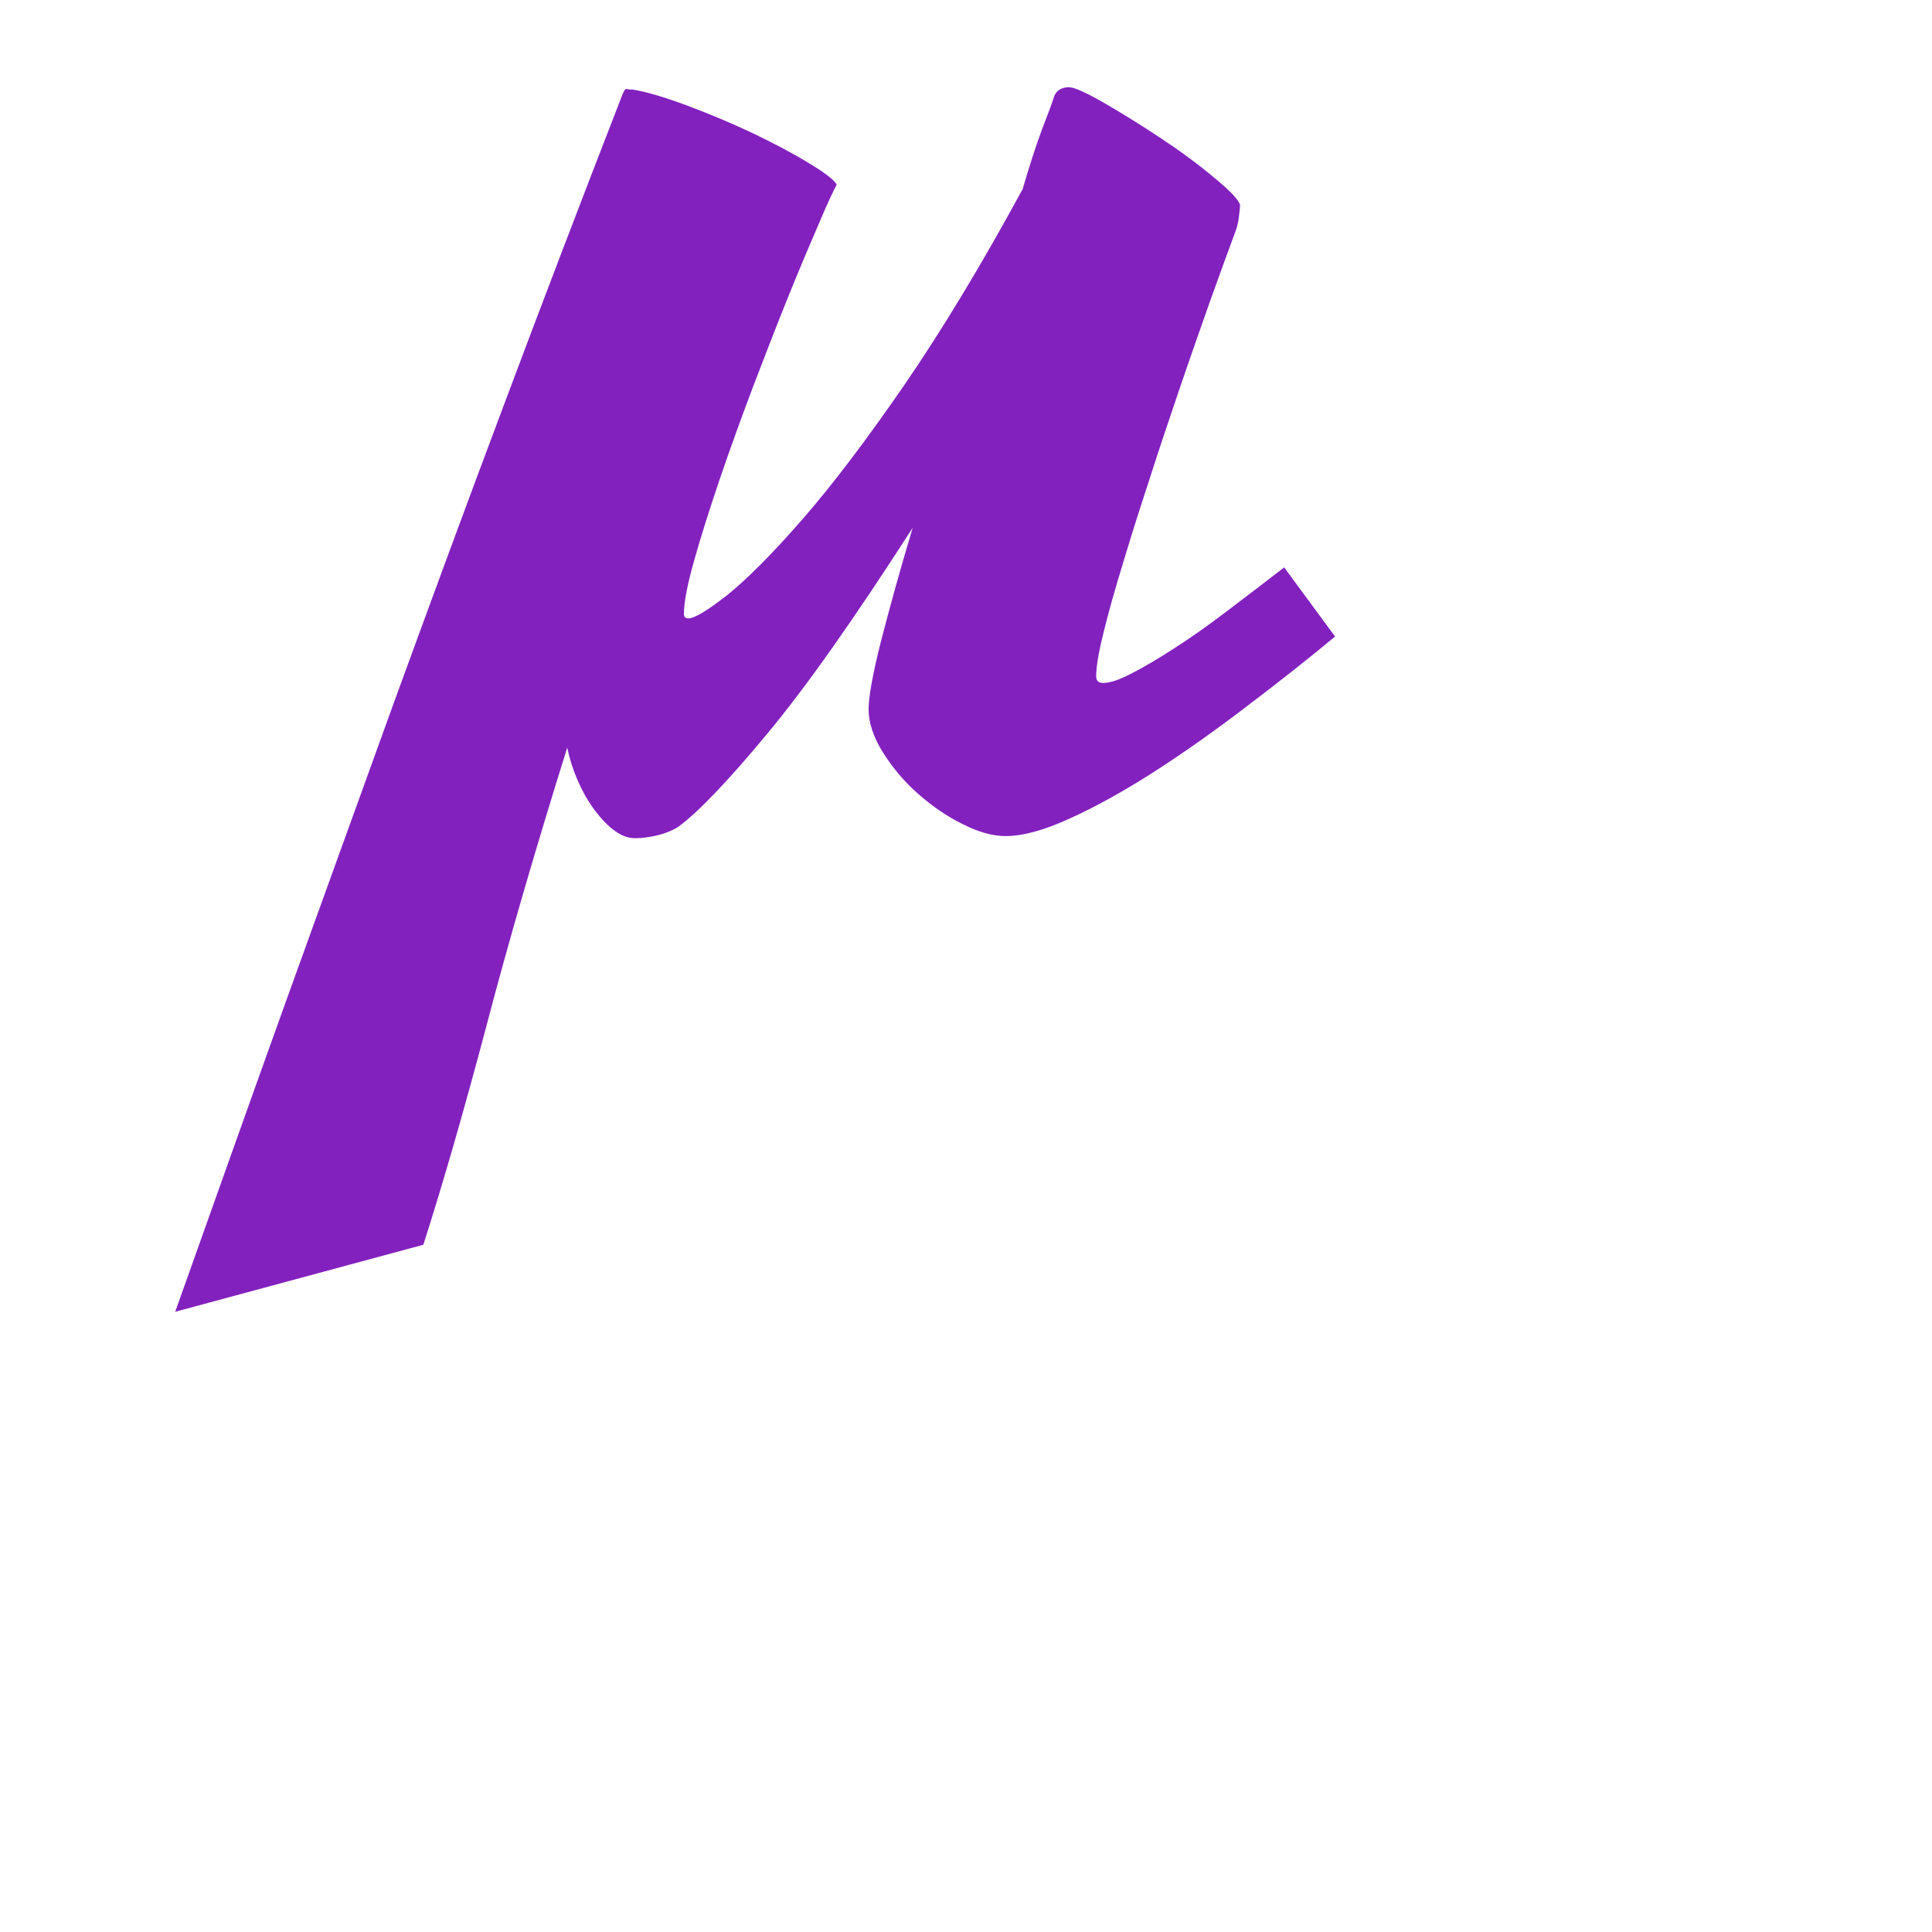
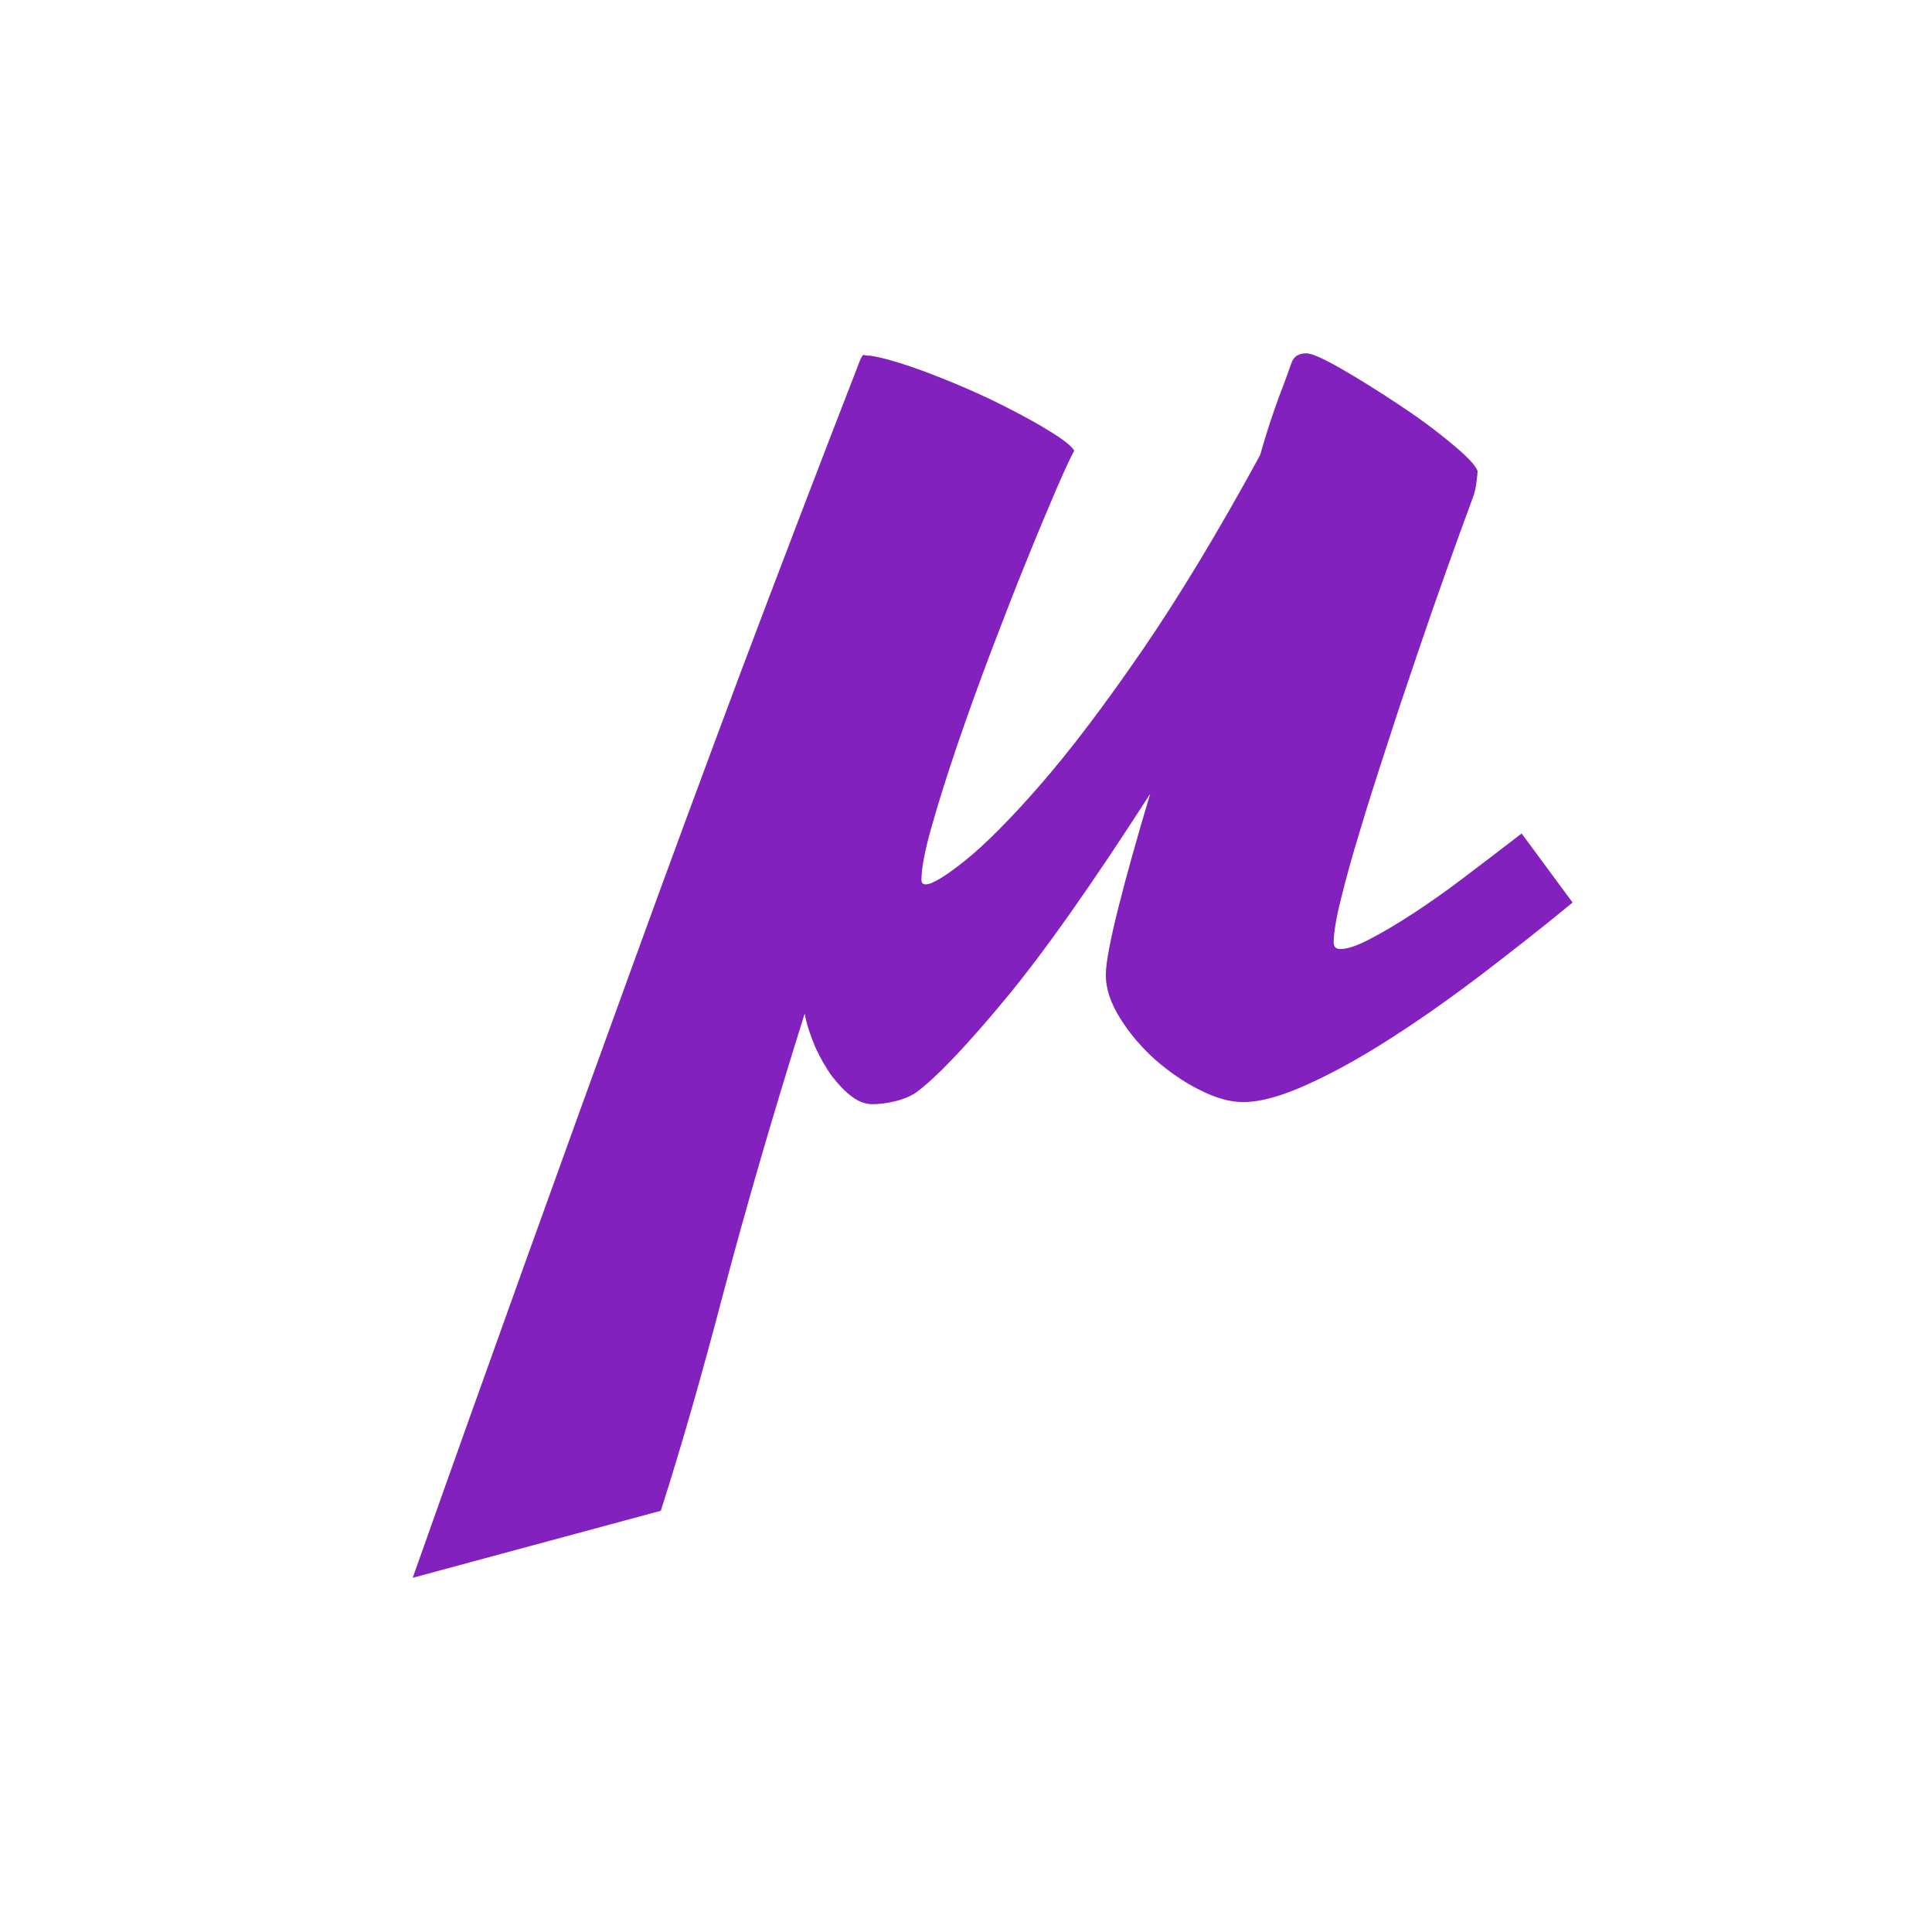
<svg xmlns="http://www.w3.org/2000/svg" width="32px" height="32px" viewBox="0 0 32 32" version="1.1">
  <g id="surface1">
-     <path style=" stroke:none;fill-rule:nonzero;fill:rgb(51.373%,12.941%,74.902%);fill-opacity:1;" d="M 22.113 10.543 C 21.629 10.945 21.125 11.34 20.605 11.734 C 20.086 12.129 19.582 12.484 19.094 12.797 C 18.605 13.109 18.148 13.363 17.723 13.555 C 17.301 13.75 16.941 13.848 16.656 13.848 C 16.441 13.848 16.203 13.781 15.941 13.648 C 15.68 13.52 15.434 13.348 15.203 13.145 C 14.969 12.938 14.777 12.707 14.621 12.457 C 14.465 12.207 14.387 11.969 14.387 11.746 C 14.387 11.543 14.453 11.172 14.59 10.629 C 14.73 10.086 14.902 9.457 15.117 8.742 C 14.152 10.242 13.348 11.387 12.695 12.168 C 12.047 12.949 11.559 13.457 11.234 13.695 C 11.133 13.758 11.016 13.805 10.887 13.836 C 10.754 13.867 10.633 13.883 10.52 13.883 C 10.406 13.883 10.297 13.844 10.184 13.762 C 10.07 13.68 9.961 13.566 9.855 13.426 C 9.746 13.281 9.652 13.117 9.574 12.938 C 9.492 12.754 9.434 12.57 9.395 12.383 C 8.871 14.059 8.422 15.598 8.055 17 C 7.684 18.398 7.336 19.605 7.012 20.617 L 2.902 21.727 C 3.543 19.926 4.156 18.199 4.75 16.547 C 5.344 14.898 5.938 13.262 6.523 11.641 C 7.113 10.023 7.715 8.387 8.336 6.734 C 8.953 5.086 9.613 3.359 10.312 1.559 C 10.34 1.496 10.359 1.469 10.379 1.473 C 10.398 1.48 10.434 1.484 10.484 1.484 C 10.707 1.52 11.004 1.609 11.375 1.746 C 11.742 1.883 12.105 2.035 12.461 2.203 C 12.82 2.375 13.133 2.539 13.398 2.703 C 13.668 2.863 13.82 2.984 13.859 3.059 C 13.809 3.145 13.711 3.355 13.57 3.688 C 13.426 4.02 13.258 4.414 13.07 4.879 C 12.883 5.34 12.688 5.844 12.48 6.387 C 12.273 6.934 12.086 7.453 11.918 7.945 C 11.75 8.441 11.609 8.887 11.496 9.289 C 11.383 9.688 11.328 9.98 11.328 10.168 C 11.328 10.219 11.352 10.242 11.402 10.242 C 11.504 10.242 11.719 10.113 12.051 9.852 C 12.379 9.586 12.797 9.168 13.297 8.594 C 13.797 8.02 14.355 7.281 14.977 6.379 C 15.594 5.48 16.25 4.398 16.938 3.133 C 17.051 2.746 17.156 2.422 17.254 2.156 C 17.355 1.895 17.426 1.707 17.461 1.594 C 17.5 1.496 17.582 1.445 17.707 1.445 C 17.793 1.445 17.984 1.531 18.277 1.699 C 18.57 1.867 18.883 2.062 19.215 2.281 C 19.547 2.5 19.844 2.719 20.105 2.938 C 20.371 3.156 20.516 3.309 20.539 3.395 C 20.539 3.434 20.531 3.5 20.52 3.594 C 20.508 3.688 20.488 3.766 20.465 3.828 C 20.34 4.164 20.195 4.562 20.031 5.02 C 19.871 5.477 19.703 5.949 19.535 6.445 C 19.367 6.938 19.199 7.438 19.039 7.938 C 18.875 8.438 18.727 8.902 18.598 9.336 C 18.465 9.766 18.359 10.148 18.277 10.48 C 18.195 10.809 18.156 11.051 18.156 11.199 C 18.156 11.277 18.195 11.312 18.27 11.312 C 18.383 11.312 18.539 11.262 18.746 11.152 C 18.953 11.047 19.191 10.906 19.461 10.73 C 19.73 10.559 20.016 10.355 20.324 10.121 C 20.629 9.891 20.945 9.648 21.27 9.398 L 22.113 10.543 " />
+     <path style=" stroke:none;fill-rule:nonzero;fill:rgb(51.373%,12.941%,74.902%);fill-opacity:1;" d="M 26.047 14.949 C 25.559 15.352 25.055 15.746 24.539 16.141 C 24.02 16.535 23.516 16.891 23.027 17.203 C 22.539 17.516 22.082 17.77 21.656 17.961 C 21.23 18.156 20.875 18.254 20.59 18.254 C 20.375 18.254 20.137 18.188 19.875 18.055 C 19.613 17.926 19.367 17.754 19.133 17.551 C 18.902 17.344 18.707 17.113 18.551 16.863 C 18.395 16.613 18.316 16.375 18.316 16.152 C 18.316 15.949 18.387 15.578 18.523 15.035 C 18.66 14.492 18.836 13.863 19.051 13.148 C 18.086 14.648 17.281 15.793 16.629 16.574 C 15.98 17.355 15.492 17.863 15.164 18.102 C 15.066 18.164 14.949 18.211 14.82 18.242 C 14.688 18.273 14.566 18.289 14.453 18.289 C 14.34 18.289 14.227 18.25 14.117 18.168 C 14.004 18.086 13.895 17.973 13.785 17.832 C 13.68 17.688 13.586 17.523 13.504 17.344 C 13.426 17.16 13.363 16.977 13.328 16.789 C 12.801 18.465 12.355 20.004 11.984 21.406 C 11.617 22.805 11.27 24.012 10.945 25.023 L 6.836 26.133 C 7.473 24.332 8.09 22.605 8.684 20.953 C 9.277 19.305 9.867 17.668 10.457 16.047 C 11.043 14.43 11.648 12.793 12.266 11.141 C 12.887 9.492 13.547 7.766 14.246 5.965 C 14.273 5.902 14.293 5.875 14.312 5.879 C 14.332 5.887 14.367 5.891 14.414 5.891 C 14.641 5.926 14.938 6.016 15.309 6.152 C 15.676 6.289 16.039 6.441 16.395 6.609 C 16.75 6.781 17.062 6.945 17.332 7.109 C 17.602 7.27 17.754 7.391 17.793 7.465 C 17.742 7.551 17.645 7.762 17.5 8.094 C 17.359 8.426 17.191 8.82 17.004 9.285 C 16.816 9.746 16.621 10.25 16.414 10.793 C 16.207 11.34 16.02 11.859 15.852 12.352 C 15.684 12.848 15.543 13.293 15.43 13.695 C 15.316 14.094 15.262 14.387 15.262 14.574 C 15.262 14.625 15.285 14.648 15.336 14.648 C 15.434 14.648 15.652 14.52 15.98 14.258 C 16.312 13.992 16.73 13.574 17.23 13 C 17.73 12.426 18.289 11.688 18.91 10.785 C 19.527 9.887 20.18 8.805 20.871 7.539 C 20.98 7.152 21.09 6.828 21.188 6.562 C 21.289 6.301 21.355 6.113 21.395 6 C 21.434 5.902 21.512 5.852 21.637 5.852 C 21.727 5.852 21.918 5.938 22.211 6.105 C 22.504 6.273 22.816 6.469 23.148 6.688 C 23.48 6.906 23.777 7.125 24.039 7.344 C 24.305 7.562 24.445 7.715 24.473 7.801 C 24.473 7.84 24.465 7.906 24.453 8 C 24.441 8.094 24.422 8.172 24.398 8.234 C 24.273 8.57 24.129 8.969 23.965 9.426 C 23.801 9.883 23.637 10.355 23.469 10.852 C 23.301 11.344 23.133 11.844 22.973 12.344 C 22.809 12.844 22.66 13.309 22.531 13.742 C 22.398 14.172 22.293 14.555 22.211 14.887 C 22.129 15.215 22.09 15.457 22.09 15.605 C 22.09 15.684 22.125 15.719 22.203 15.719 C 22.312 15.719 22.473 15.668 22.68 15.559 C 22.887 15.453 23.125 15.312 23.395 15.137 C 23.66 14.965 23.949 14.762 24.258 14.527 C 24.562 14.297 24.879 14.055 25.203 13.805 L 26.047 14.949 " />
  </g>
</svg>
